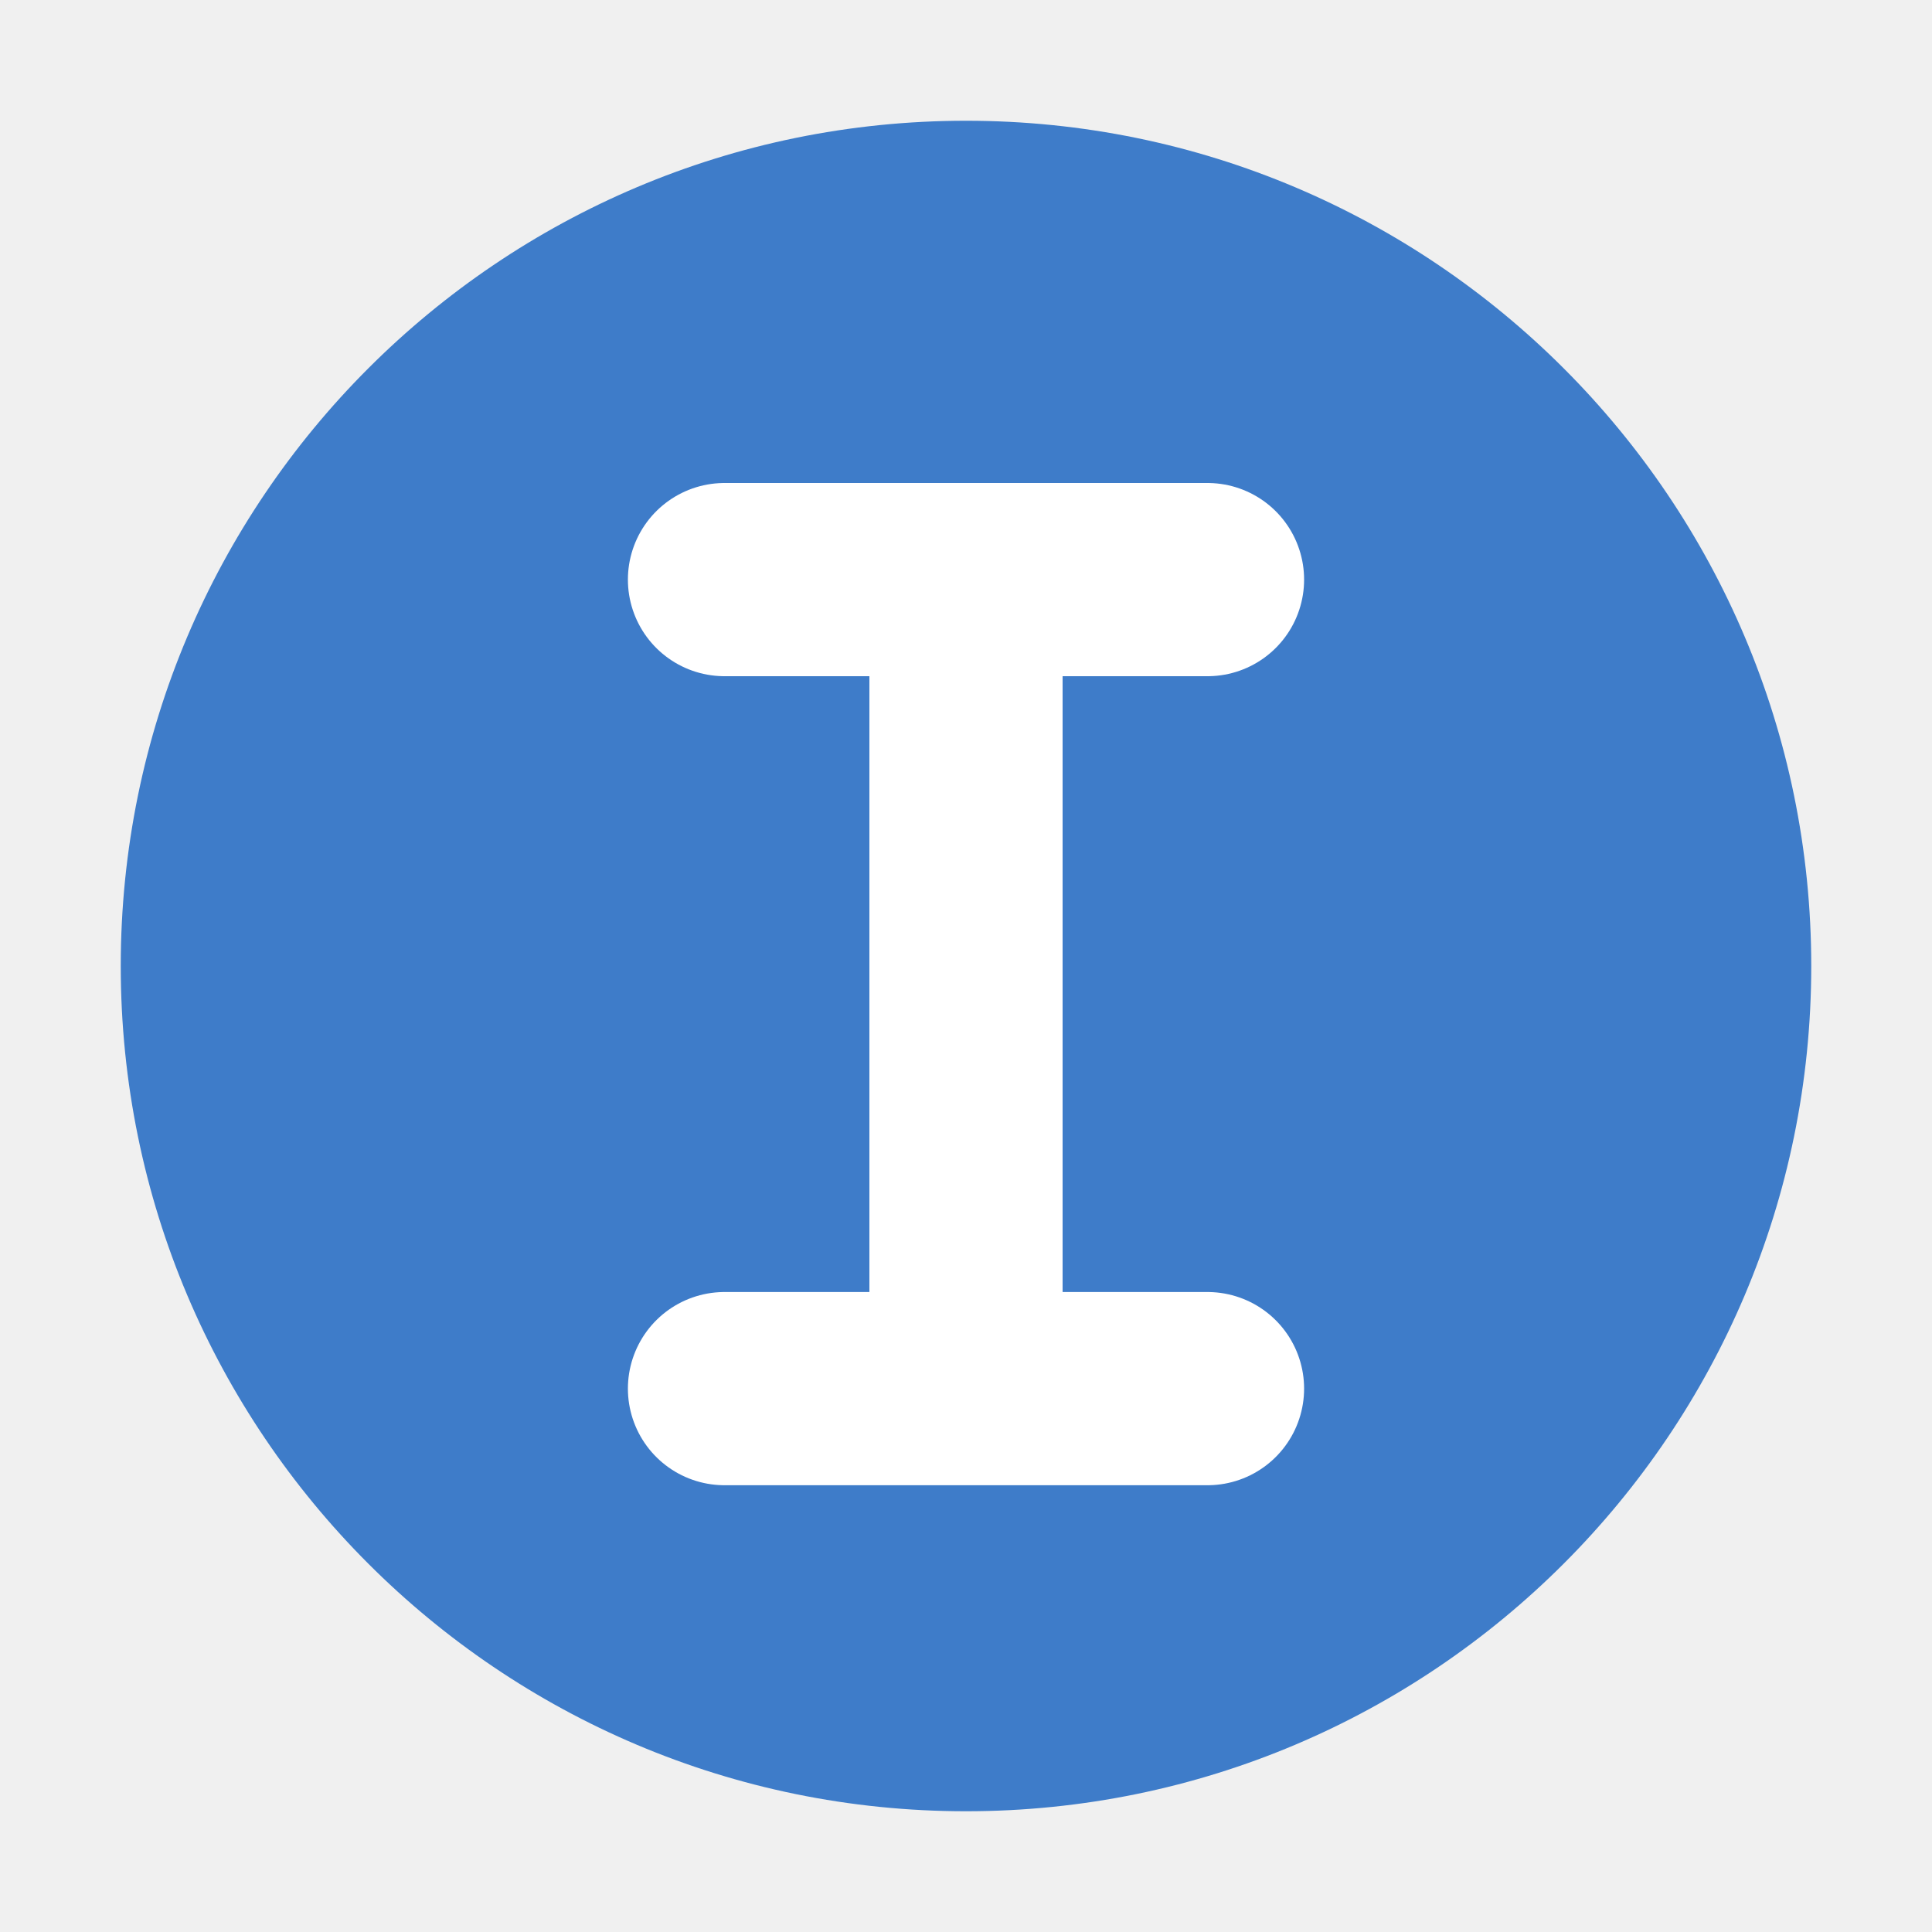
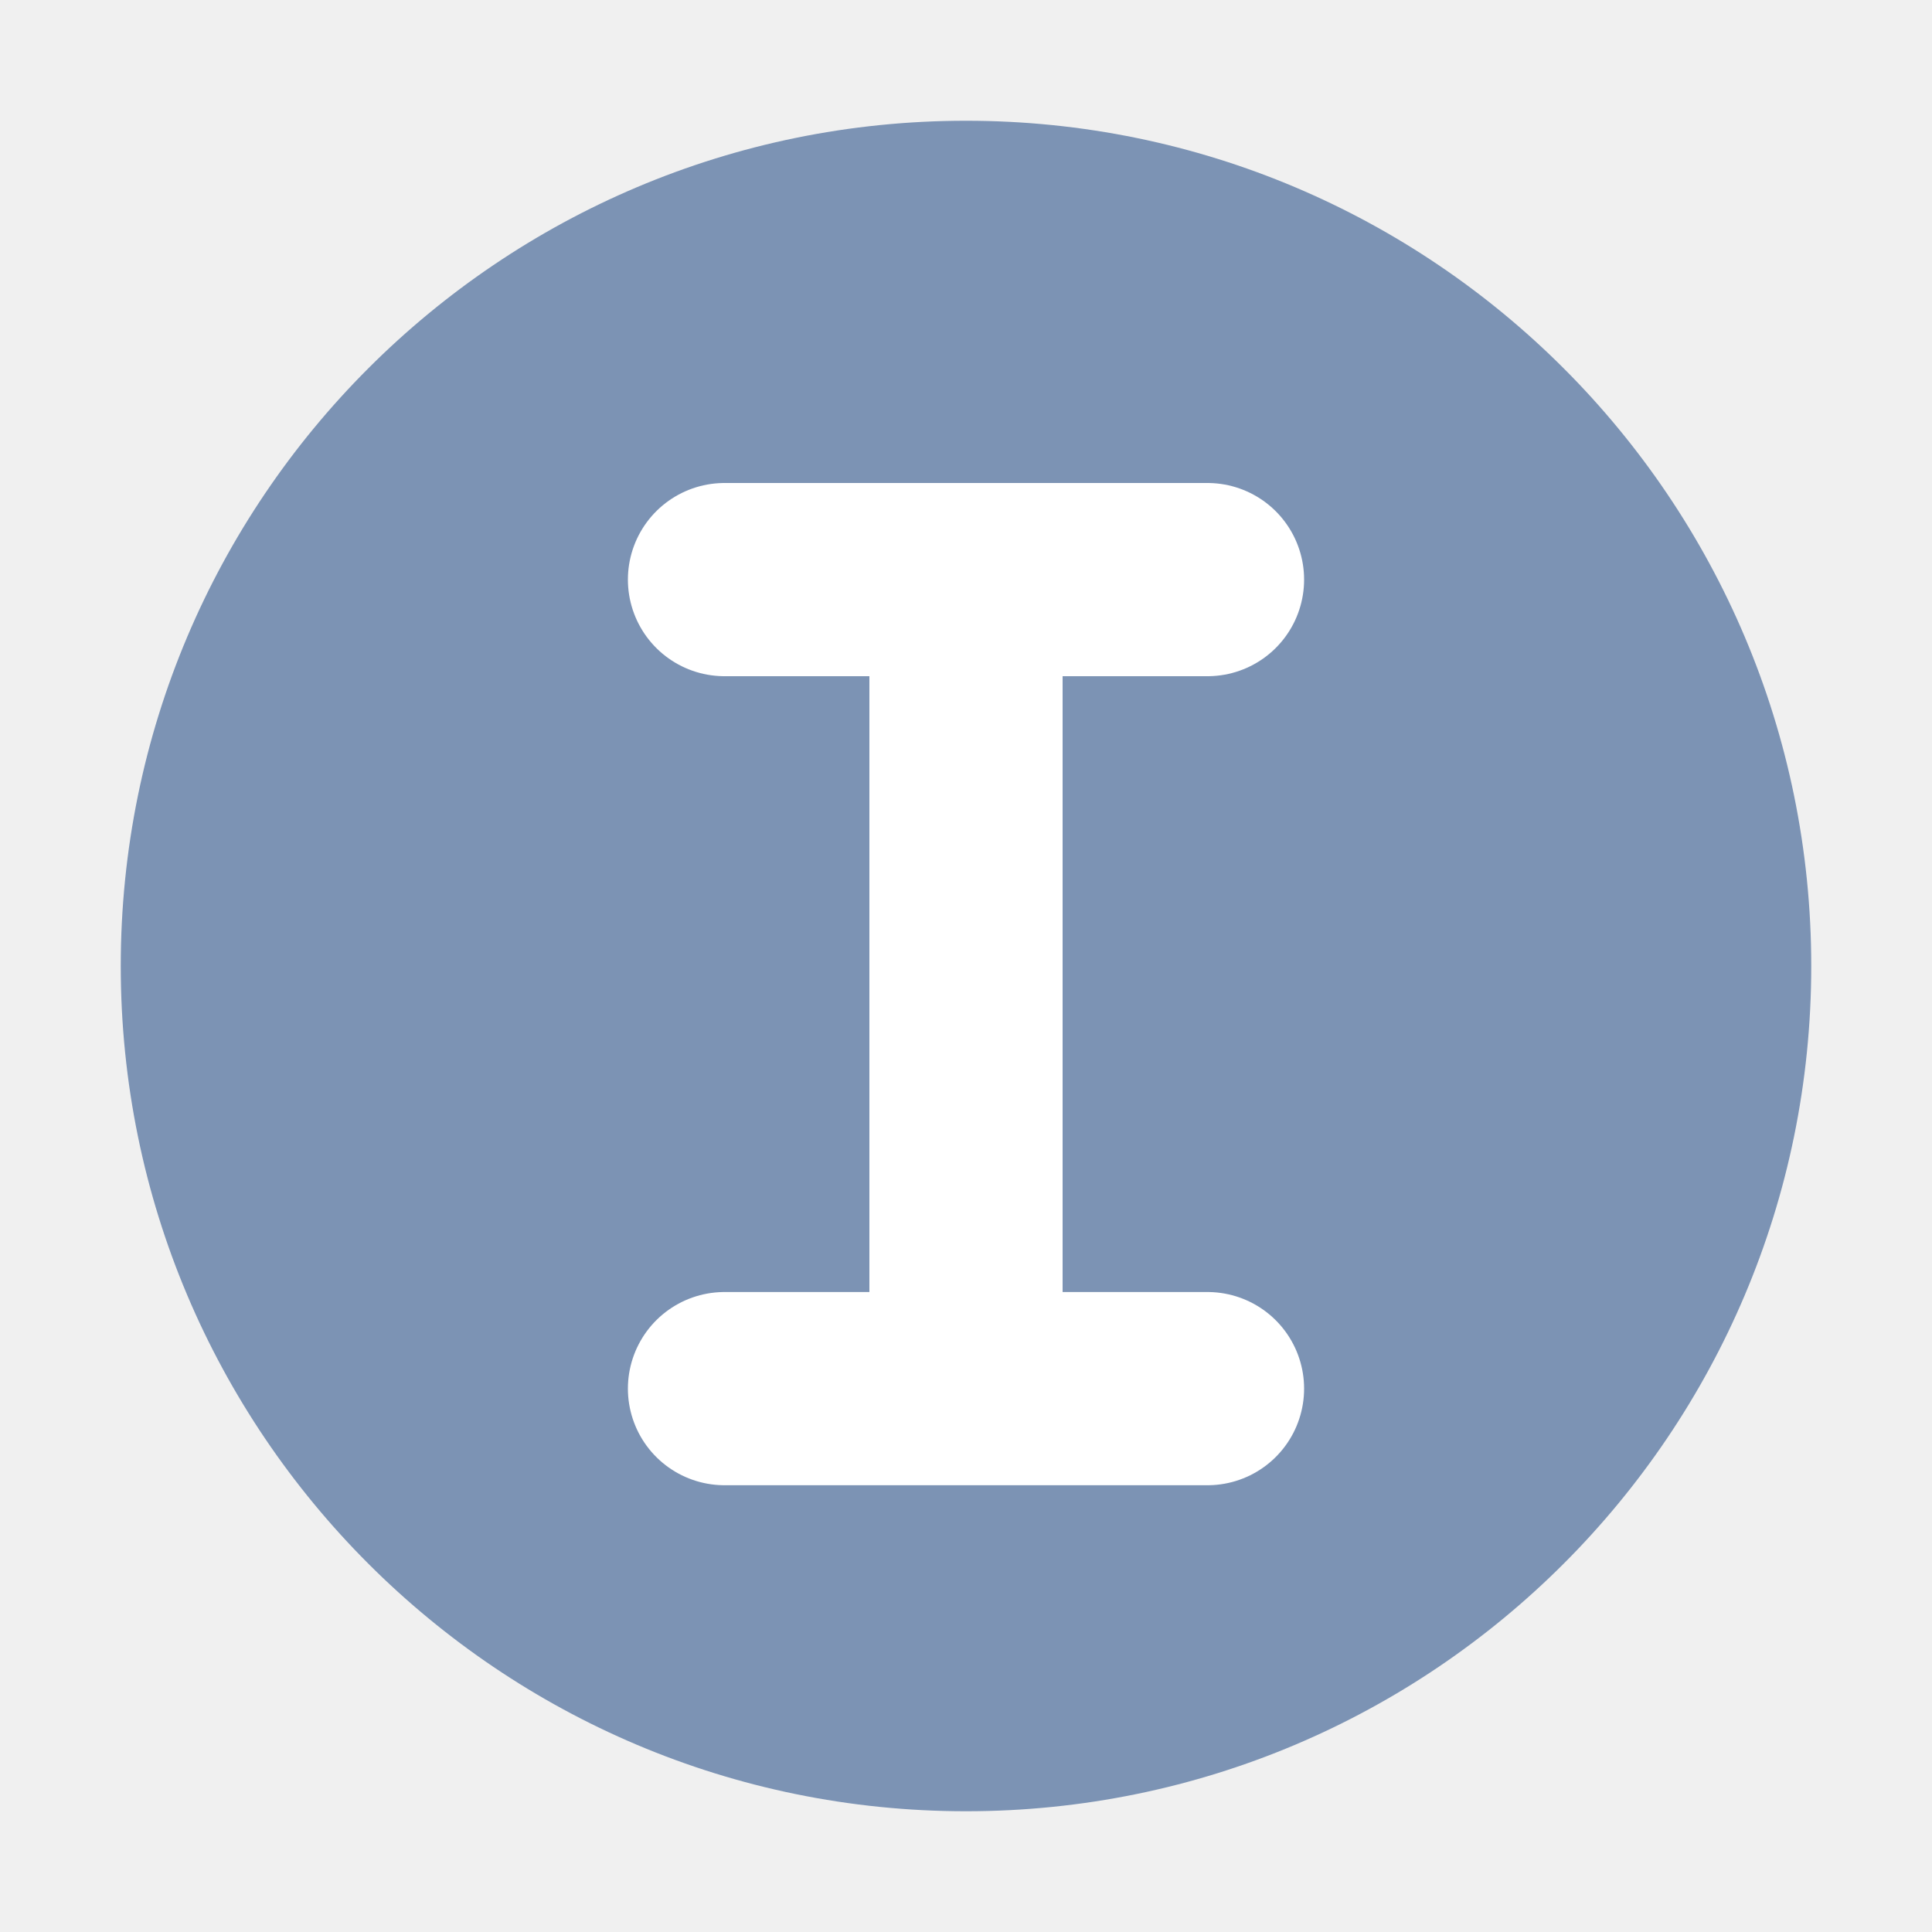
<svg xmlns="http://www.w3.org/2000/svg" width="16" height="16" viewBox="0 0 16 16">
-   <circle cx="8" cy="8" r="7" fill="#3E7CC9" />
+   <circle cx="8" cy="8" r="7" fill="#7C93B4" />
  <path d="M8 4.8v6.7M6 4.8h4M6 11.5h4" stroke="#FFFFFF" stroke-width="1.6" fill="none" stroke-linecap="round" stroke-linejoin="round" />
</svg>
